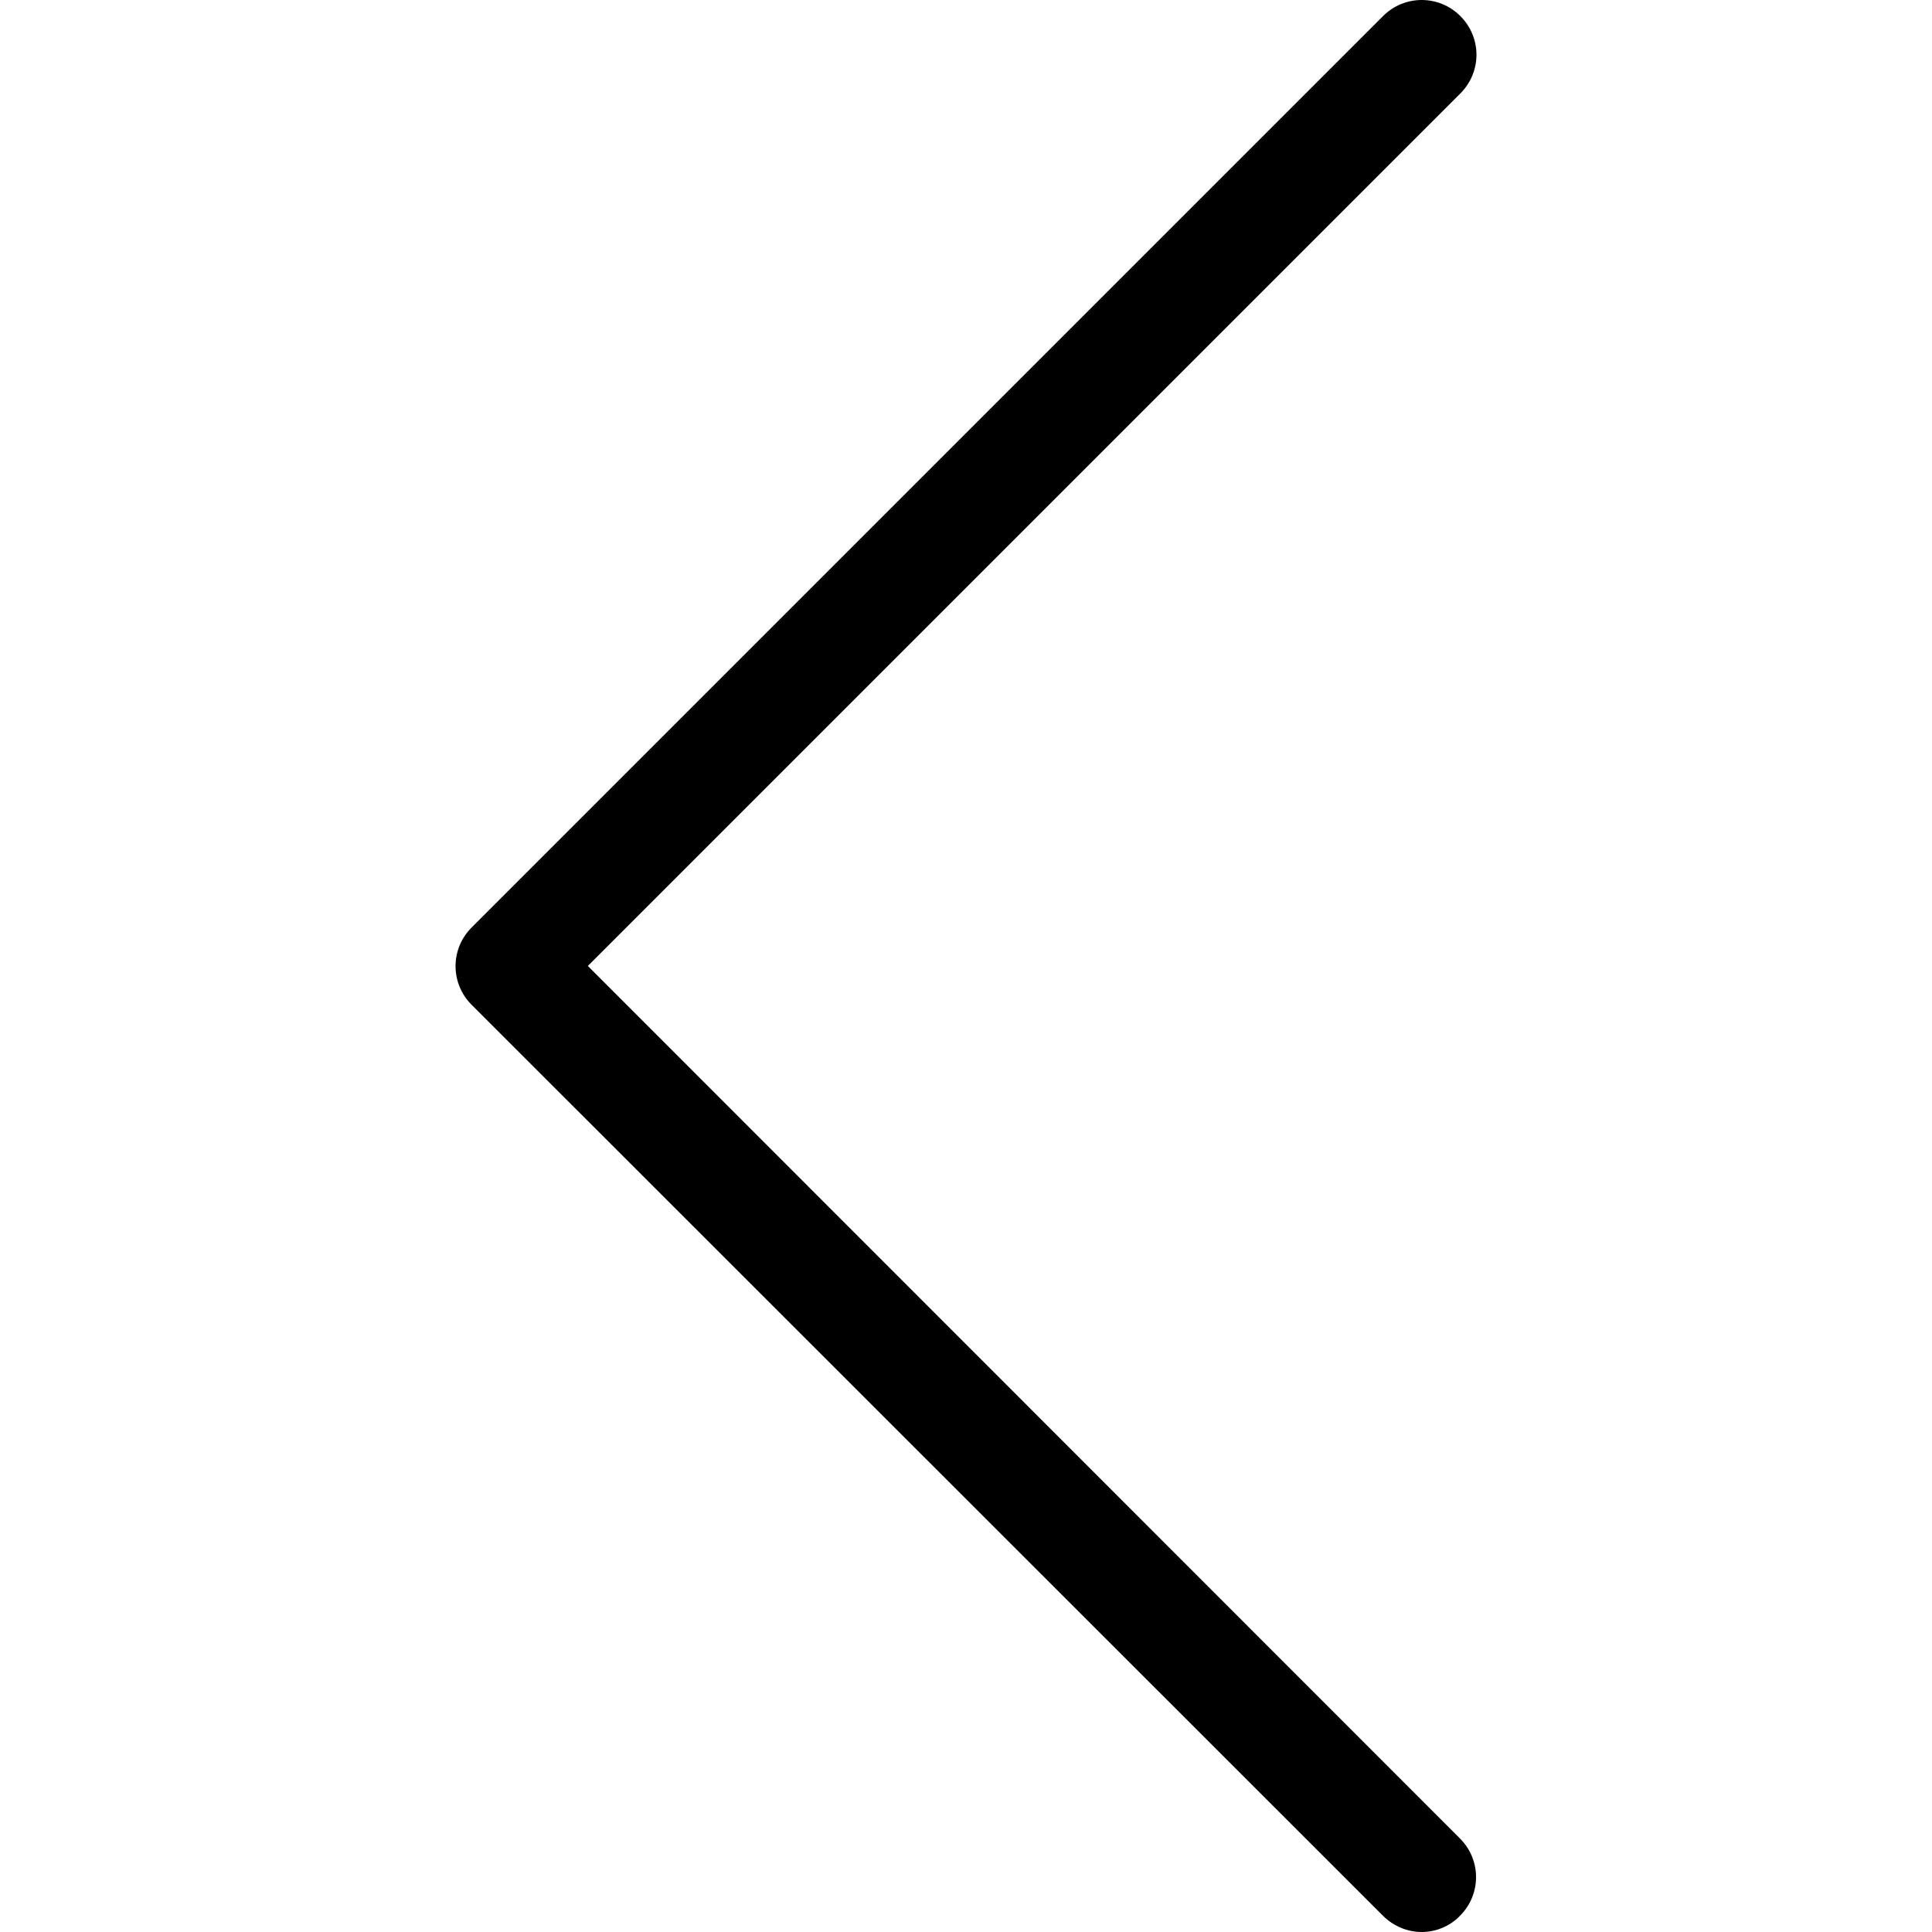
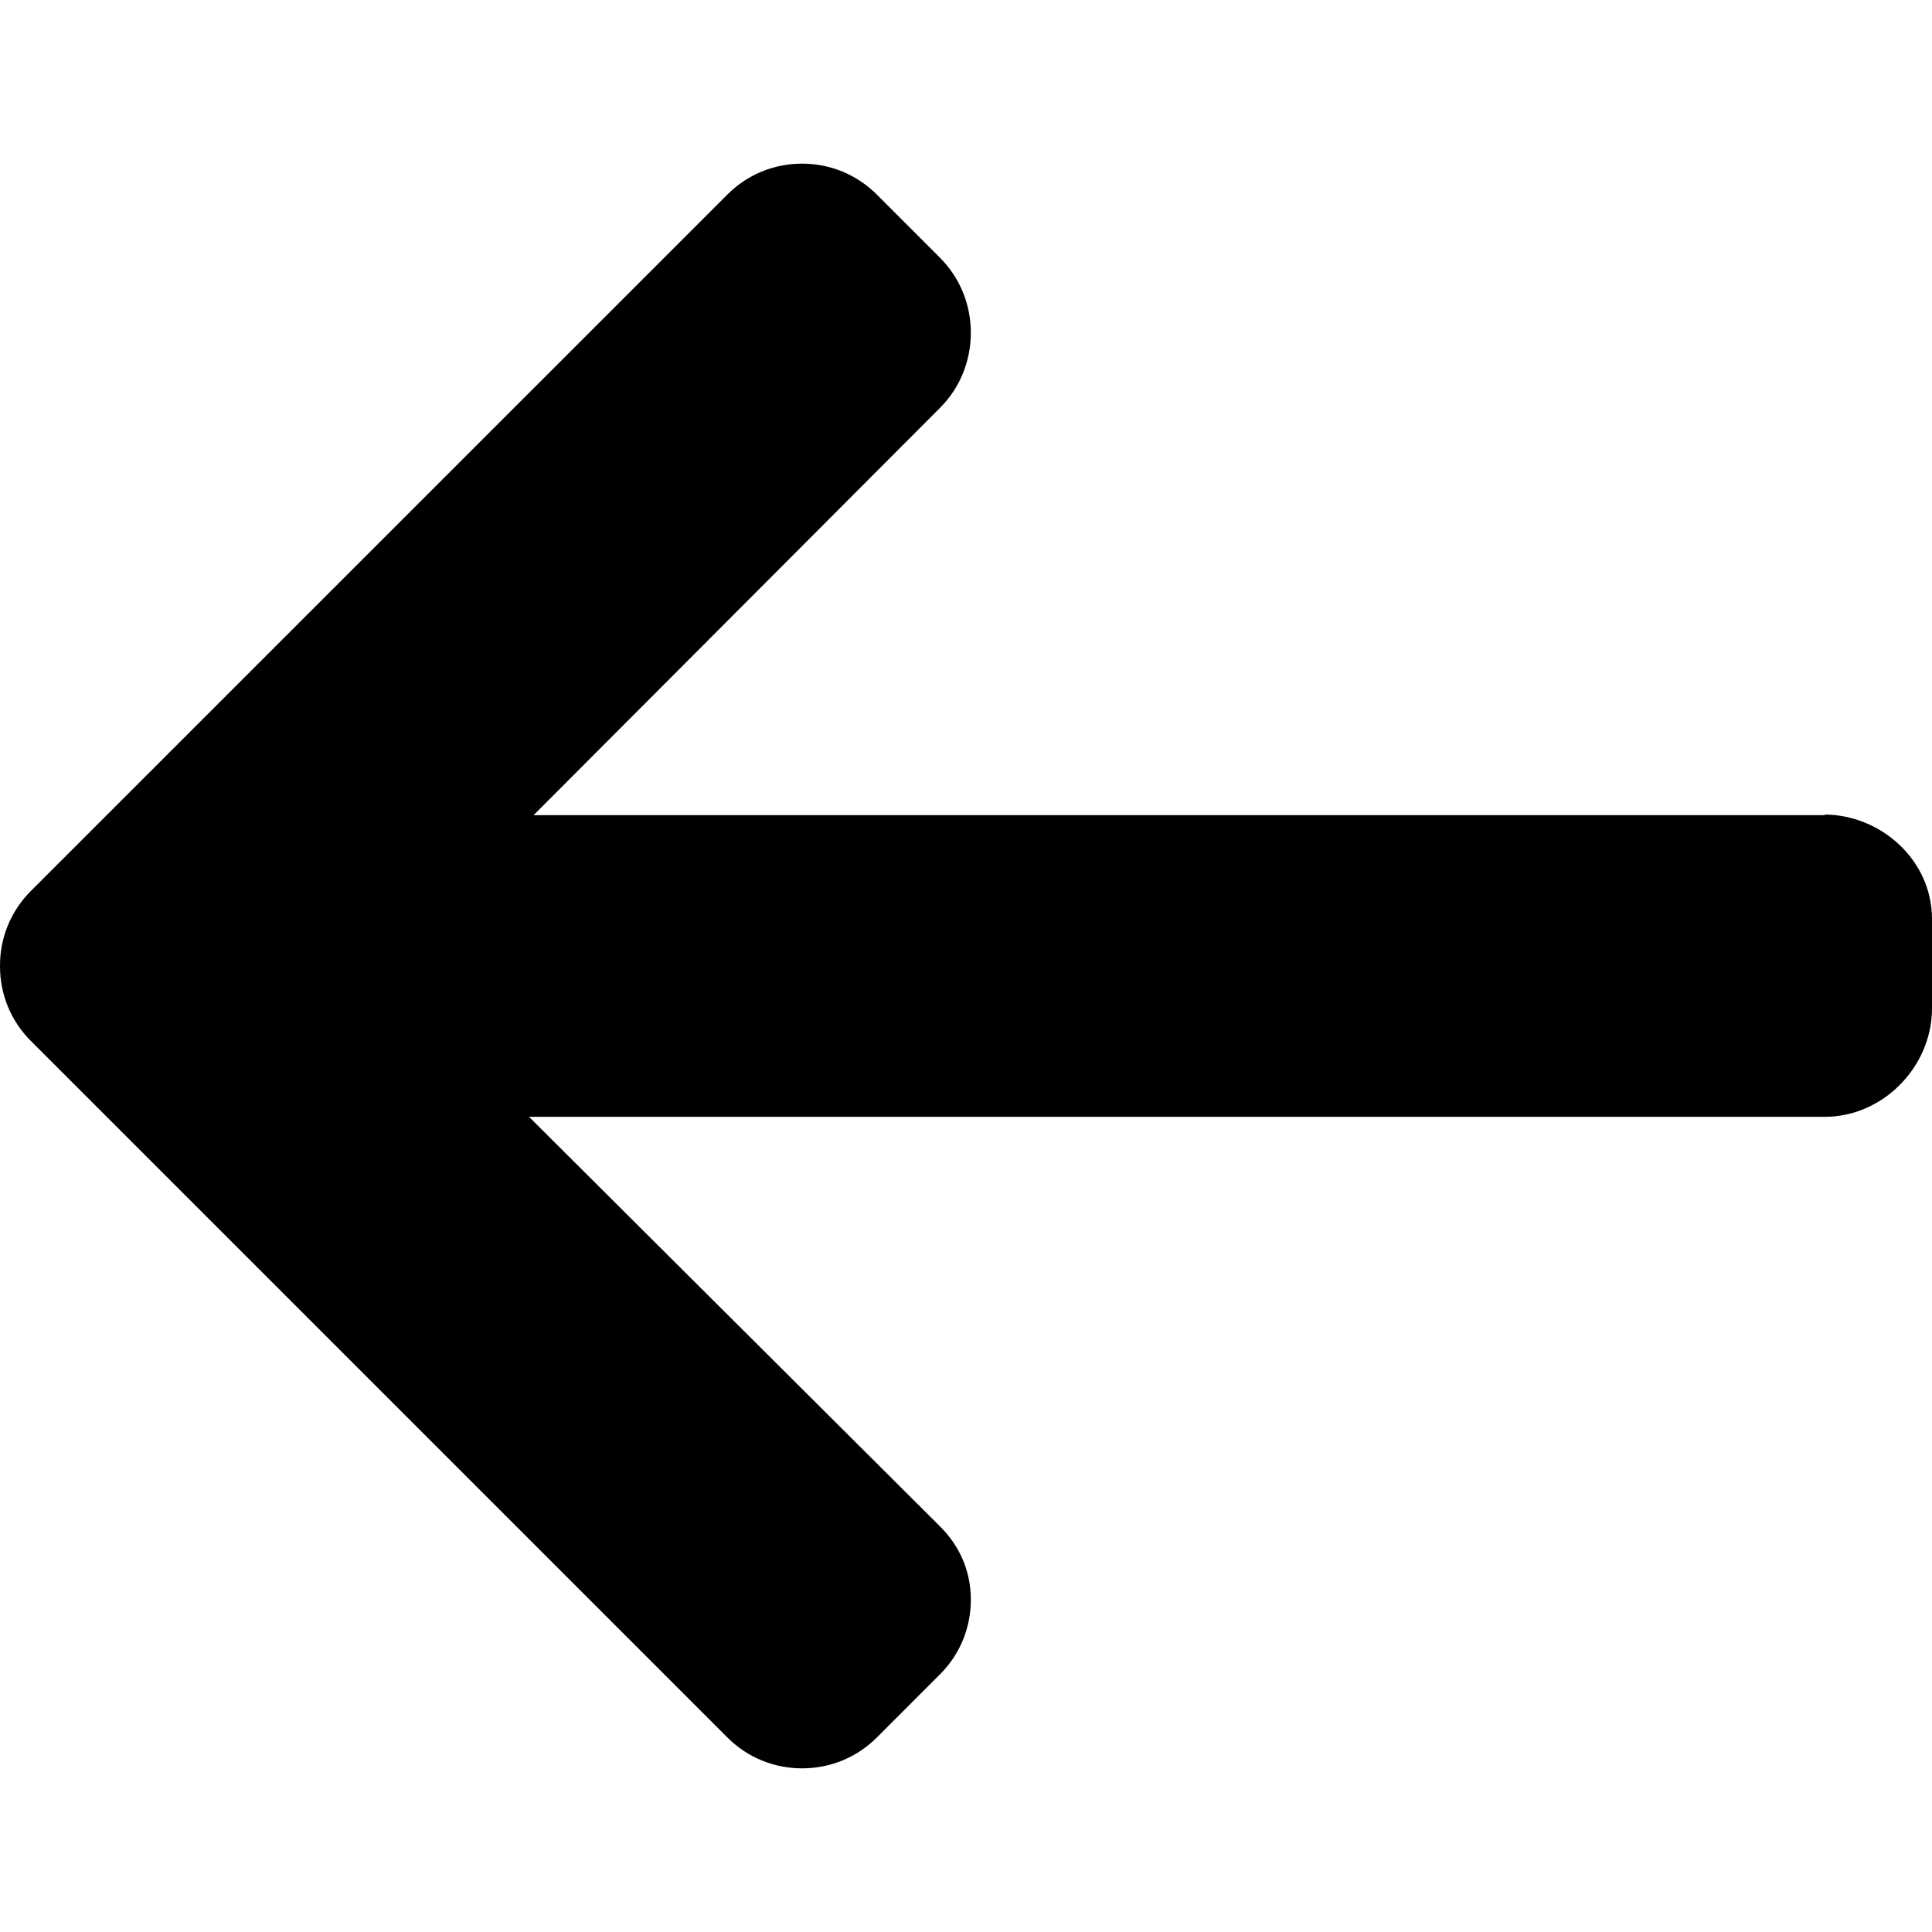
- <svg xmlns="http://www.w3.org/2000/svg" version="1.1" id="Capa_1" x="0px" y="0px" viewBox="0 0 477.175 477.175" xml:space="preserve">
+ <svg xmlns="http://www.w3.org/2000/svg" version="1.1" id="Layer_1" x="0px" y="0px" viewBox="0 0 492 492" xml:space="preserve">
  <g>
-     <path d="M145.188,238.575l215.5-215.5c5.3-5.3,5.3-13.8,0-19.1s-13.8-5.3-19.1,0l-225.1,225.1c-5.3,5.3-5.3,13.8,0,19.1l225.1,225   c2.6,2.6,6.1,4,9.5,4s6.9-1.3,9.5-4c5.3-5.3,5.3-13.8,0-19.1L145.188,238.575z" />
+     <g>
+       <path d="M464.344,207.418l0.768,0.168H135.888l103.496-103.724c5.068-5.064,7.848-11.924,7.848-19.124    c0-7.2-2.78-14.012-7.848-19.088L223.28,49.538c-5.064-5.064-11.812-7.864-19.008-7.864c-7.2,0-13.952,2.78-19.016,7.844    L7.844,226.914C2.76,231.998-0.02,238.77,0,245.974c-0.02,7.244,2.76,14.02,7.844,19.096l177.412,177.412    c5.064,5.06,11.812,7.844,19.016,7.844c7.196,0,13.944-2.788,19.008-7.844l16.104-16.112c5.068-5.056,7.848-11.808,7.848-19.008    c0-7.196-2.78-13.592-7.848-18.652L134.72,284.406h329.992c14.828,0,27.288-12.78,27.288-27.6v-22.788    C492,219.198,479.172,207.418,464.344,207.418z" />
+     </g>
  </g>
  <g>
</g>
  <g>
</g>
  <g>
</g>
  <g>
</g>
  <g>
</g>
  <g>
</g>
  <g>
</g>
  <g>
</g>
  <g>
</g>
  <g>
</g>
  <g>
</g>
  <g>
</g>
  <g>
</g>
  <g>
</g>
  <g>
</g>
</svg>
